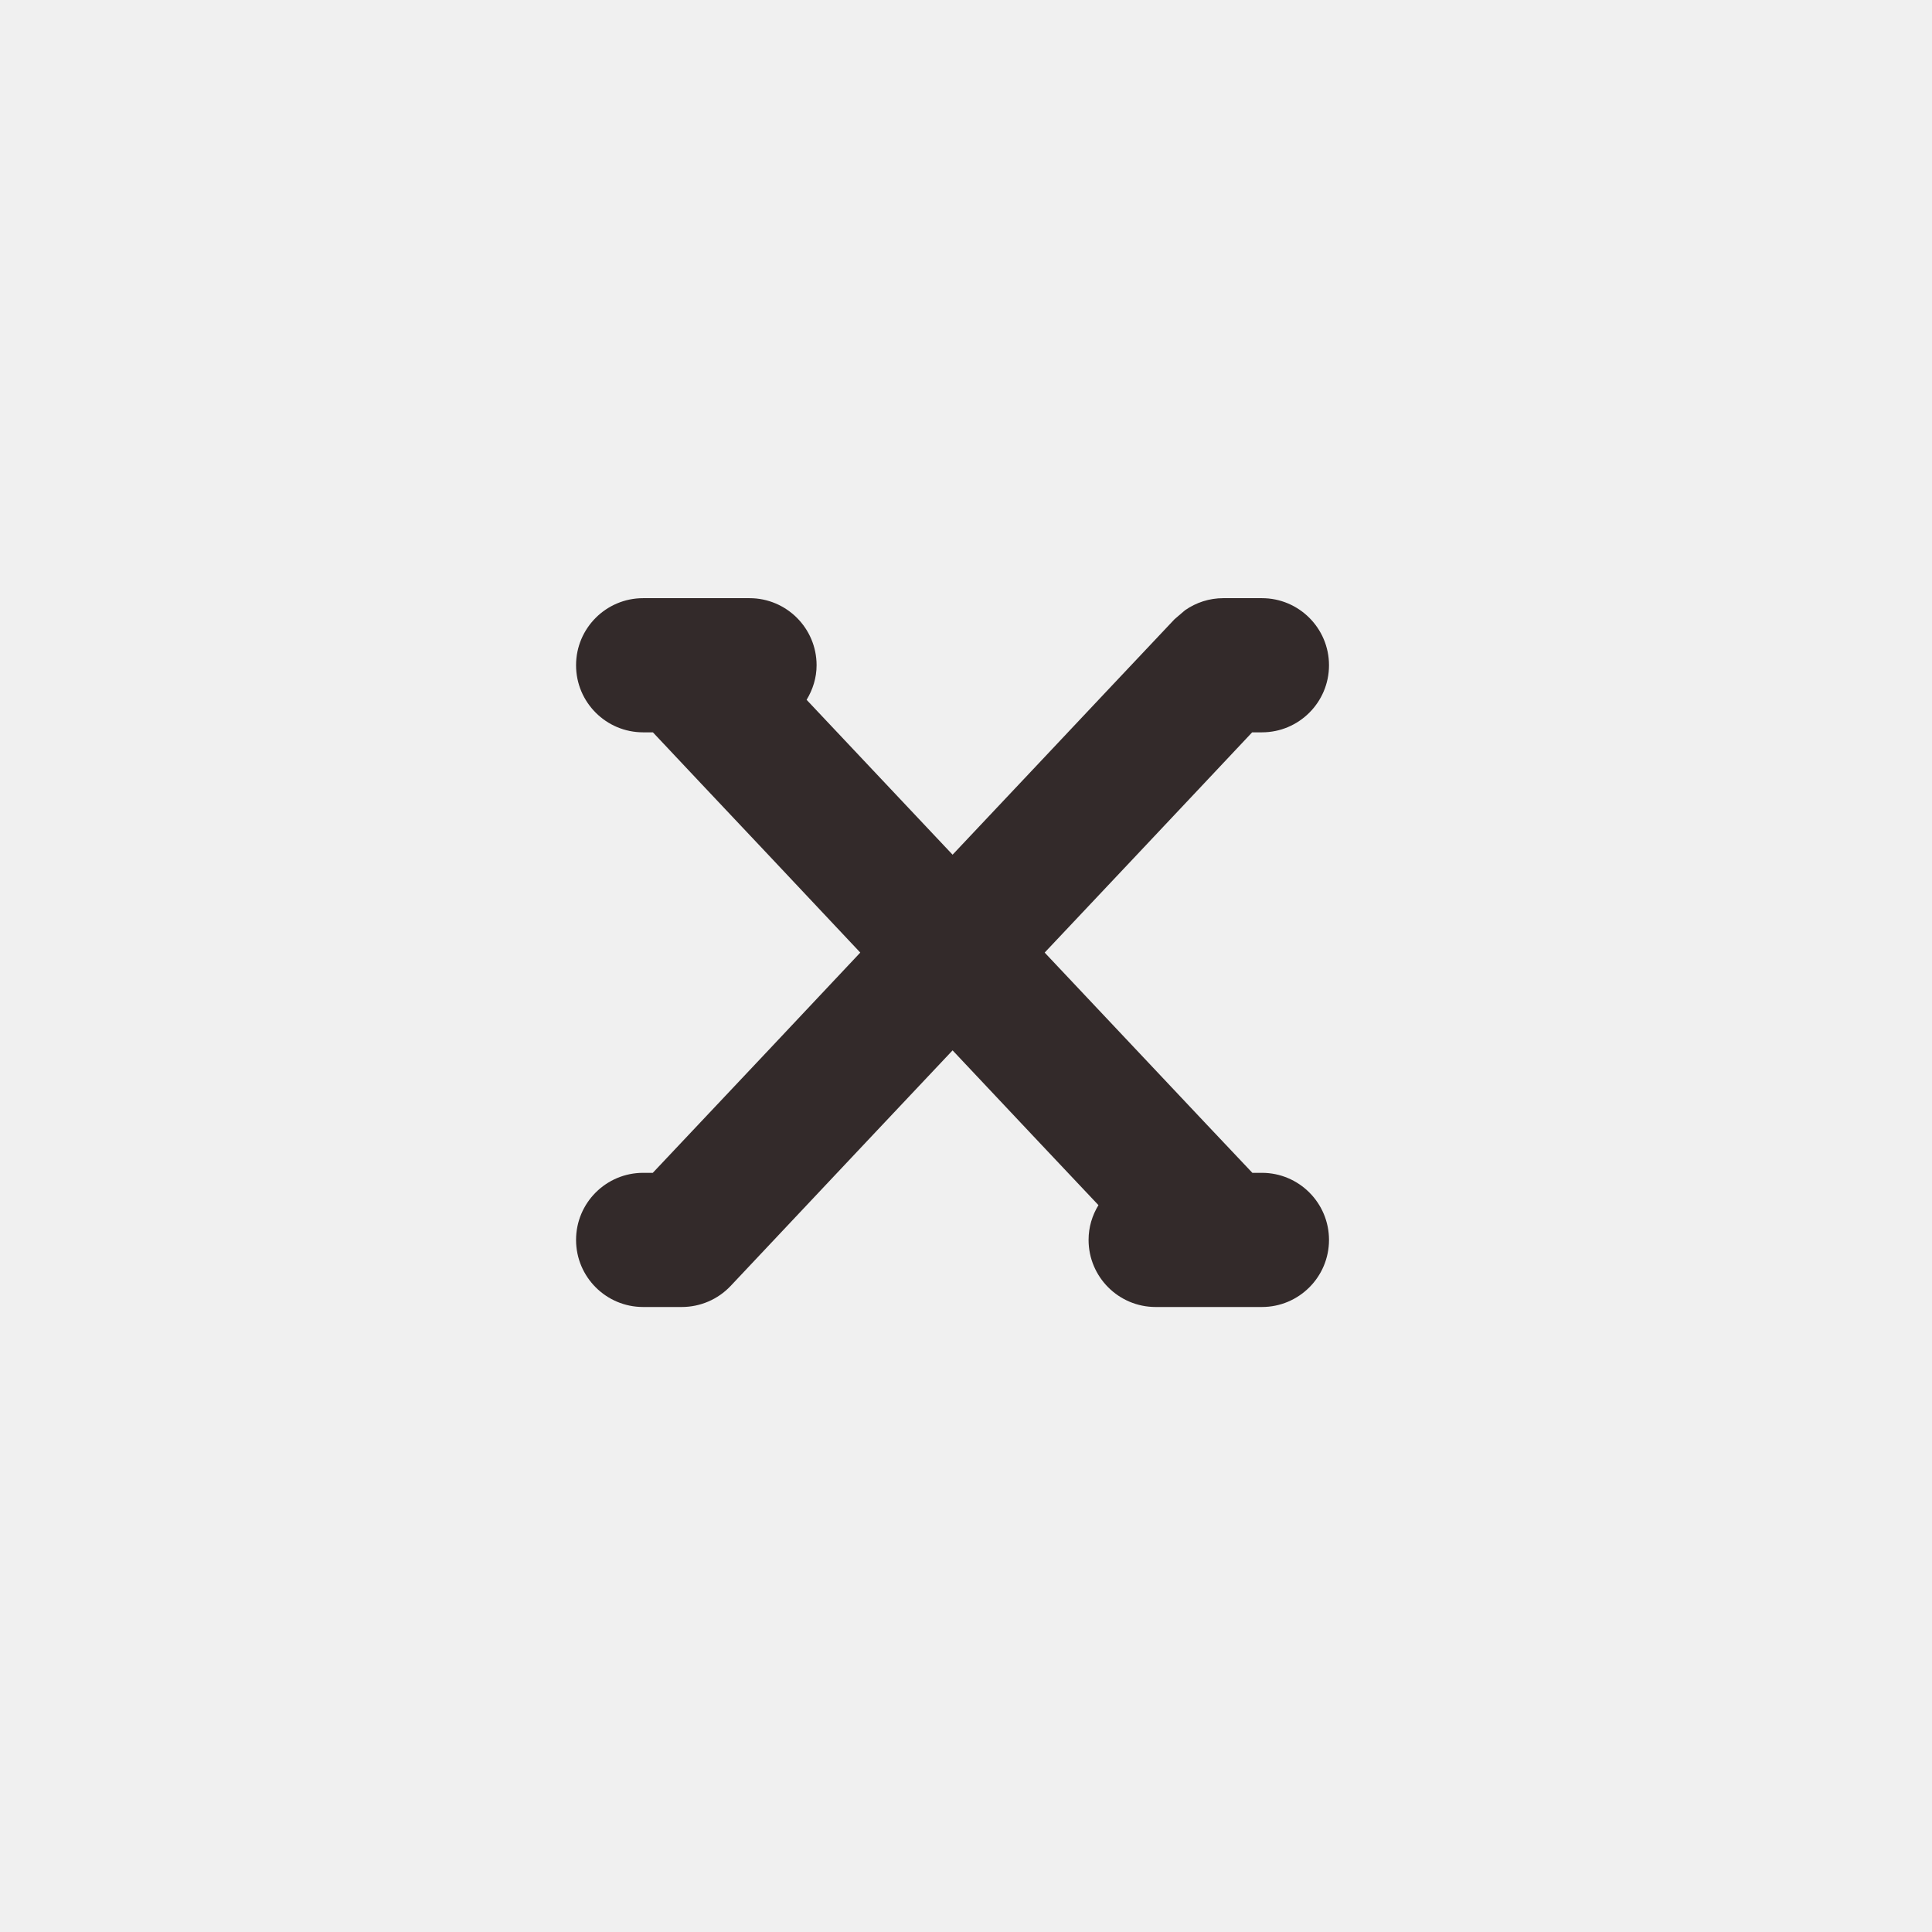
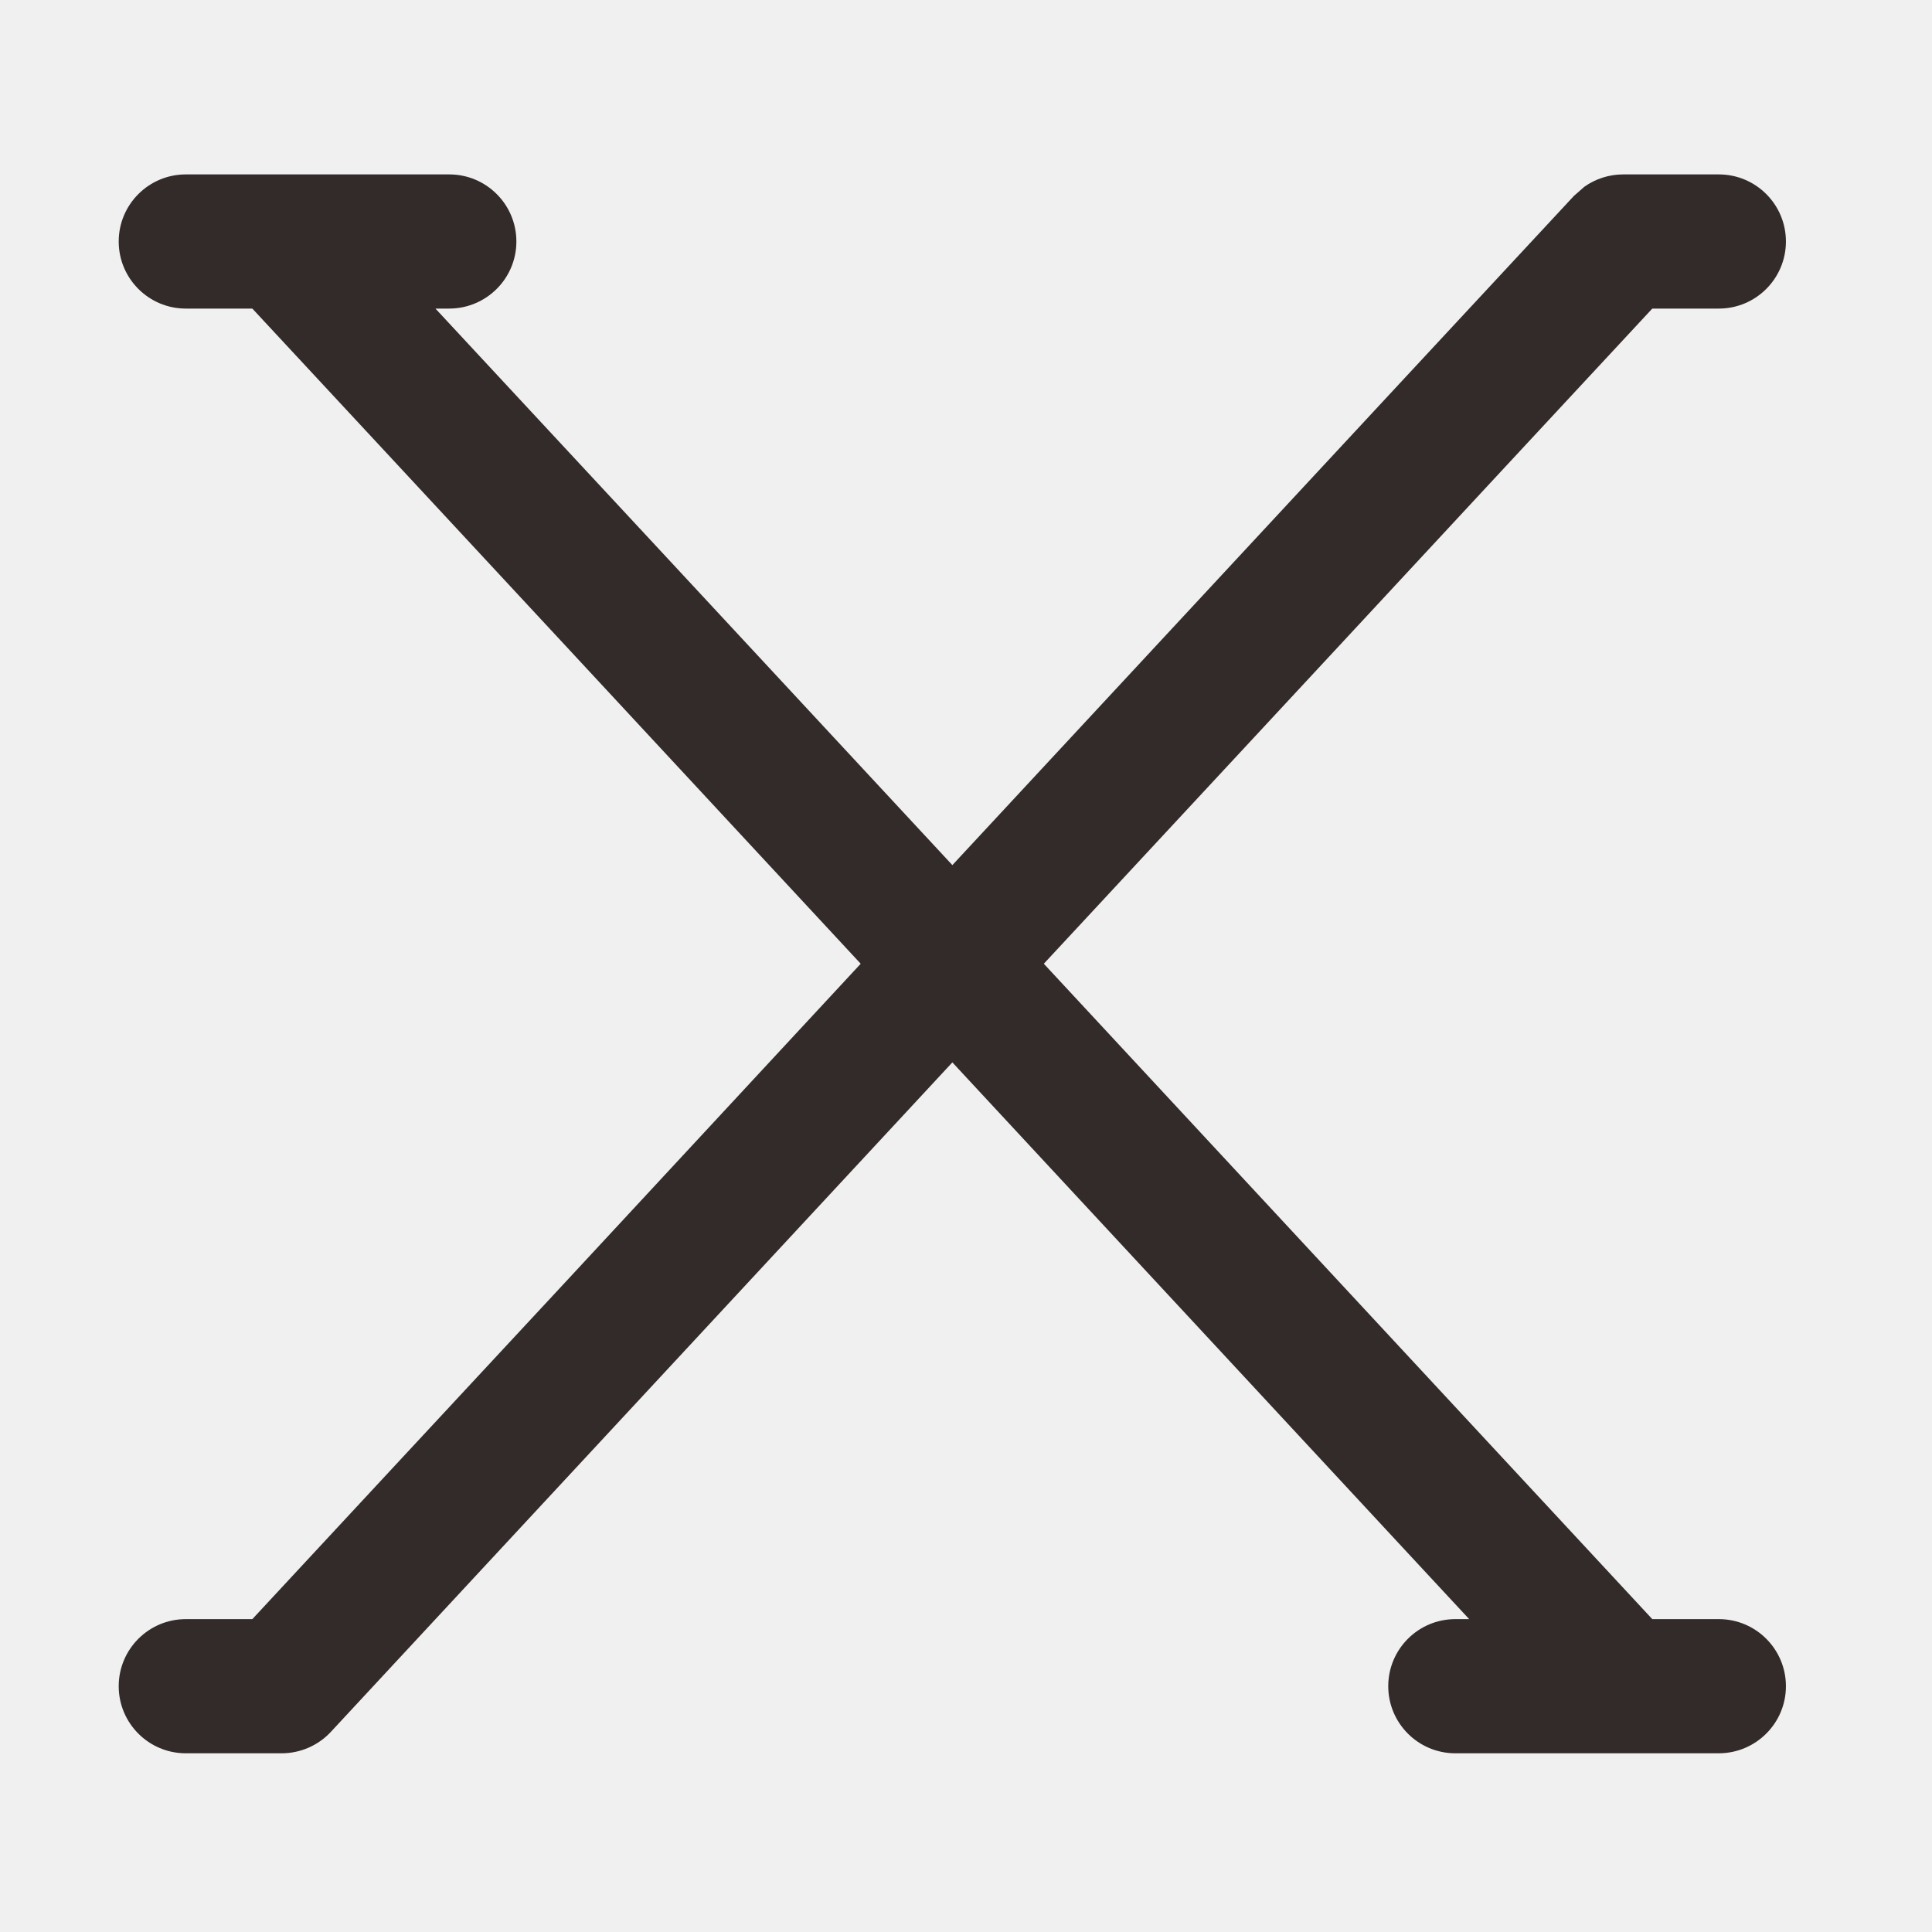
<svg xmlns="http://www.w3.org/2000/svg" width="18" height="18" viewBox="0 0 18 18" fill="none">
-   <g clip-path="url(#clip0_1218_14024)">
-     <path d="M6.983 5.573C7.328 5.573 7.608 5.853 7.608 6.198C7.608 6.316 7.572 6.426 7.515 6.52L8.875 7.963L9.681 7.108L10.312 6.438L10.943 5.769L11.04 5.686C11.144 5.613 11.268 5.573 11.397 5.573H11.757C12.102 5.573 12.382 5.853 12.382 6.198C12.382 6.543 12.102 6.823 11.757 6.823H11.666L11.221 7.296L10.591 7.965L9.733 8.875L11.221 10.454L11.668 10.927H11.757C12.102 10.927 12.382 11.207 12.382 11.552C12.382 11.897 12.102 12.177 11.757 12.177H10.767C10.422 12.177 10.142 11.897 10.142 11.552C10.142 11.433 10.176 11.323 10.234 11.228L9.681 10.642L8.875 9.786L8.068 10.642L7.438 11.311L6.807 11.981C6.689 12.106 6.524 12.177 6.352 12.177H5.992C5.647 12.177 5.367 11.897 5.367 11.552C5.367 11.207 5.647 10.927 5.992 10.927H6.082L6.528 10.454L7.159 9.785L8.015 8.875L7.159 7.965L6.528 7.296L6.083 6.823H5.992C5.647 6.823 5.367 6.543 5.367 6.198C5.367 5.853 5.647 5.573 5.992 5.573H6.983Z" fill="#332A2A" />
+   <g clip-path="url(#clip0_2153_13492)">
+     <path d="M4.186 1.625C4.531 1.625 4.811 1.905 4.811 2.25C4.811 2.595 4.531 2.874 4.186 2.875H4.057L4.644 3.507L6.207 5.189L8.873 8.06L11.539 5.189L13.101 3.507L14.664 1.825L14.761 1.74C14.865 1.666 14.992 1.625 15.122 1.625H16.014C16.359 1.625 16.639 1.905 16.639 2.25C16.639 2.595 16.359 2.875 16.014 2.875H15.394L14.017 4.357L12.455 6.04L9.725 8.979L14.017 13.602L15.394 15.085H16.014C16.359 15.085 16.639 15.365 16.639 15.71C16.639 16.055 16.359 16.334 16.014 16.335H13.559C13.214 16.335 12.934 16.055 12.934 15.71C12.934 15.365 13.214 15.085 13.559 15.085H13.688L13.101 14.453L11.539 12.77L8.873 9.898L6.207 12.77L3.082 16.136C2.964 16.263 2.797 16.335 2.624 16.335H1.731C1.386 16.335 1.106 16.055 1.106 15.71C1.106 15.365 1.386 15.085 1.731 15.085H2.351L3.728 13.602L5.291 11.92L8.019 8.979L5.291 6.04L3.728 4.357L2.351 2.875H1.731C1.386 2.875 1.106 2.595 1.106 2.25C1.106 1.905 1.386 1.625 1.731 1.625H4.186Z" fill="#332A2A" />
  </g>
  <defs>
-     <clipPath id="clip0_1218_14024">
+     <clipPath id="clip0_2153_13492">
      <rect width="18" height="18" fill="white" />
    </clipPath>
  </defs>
</svg>
